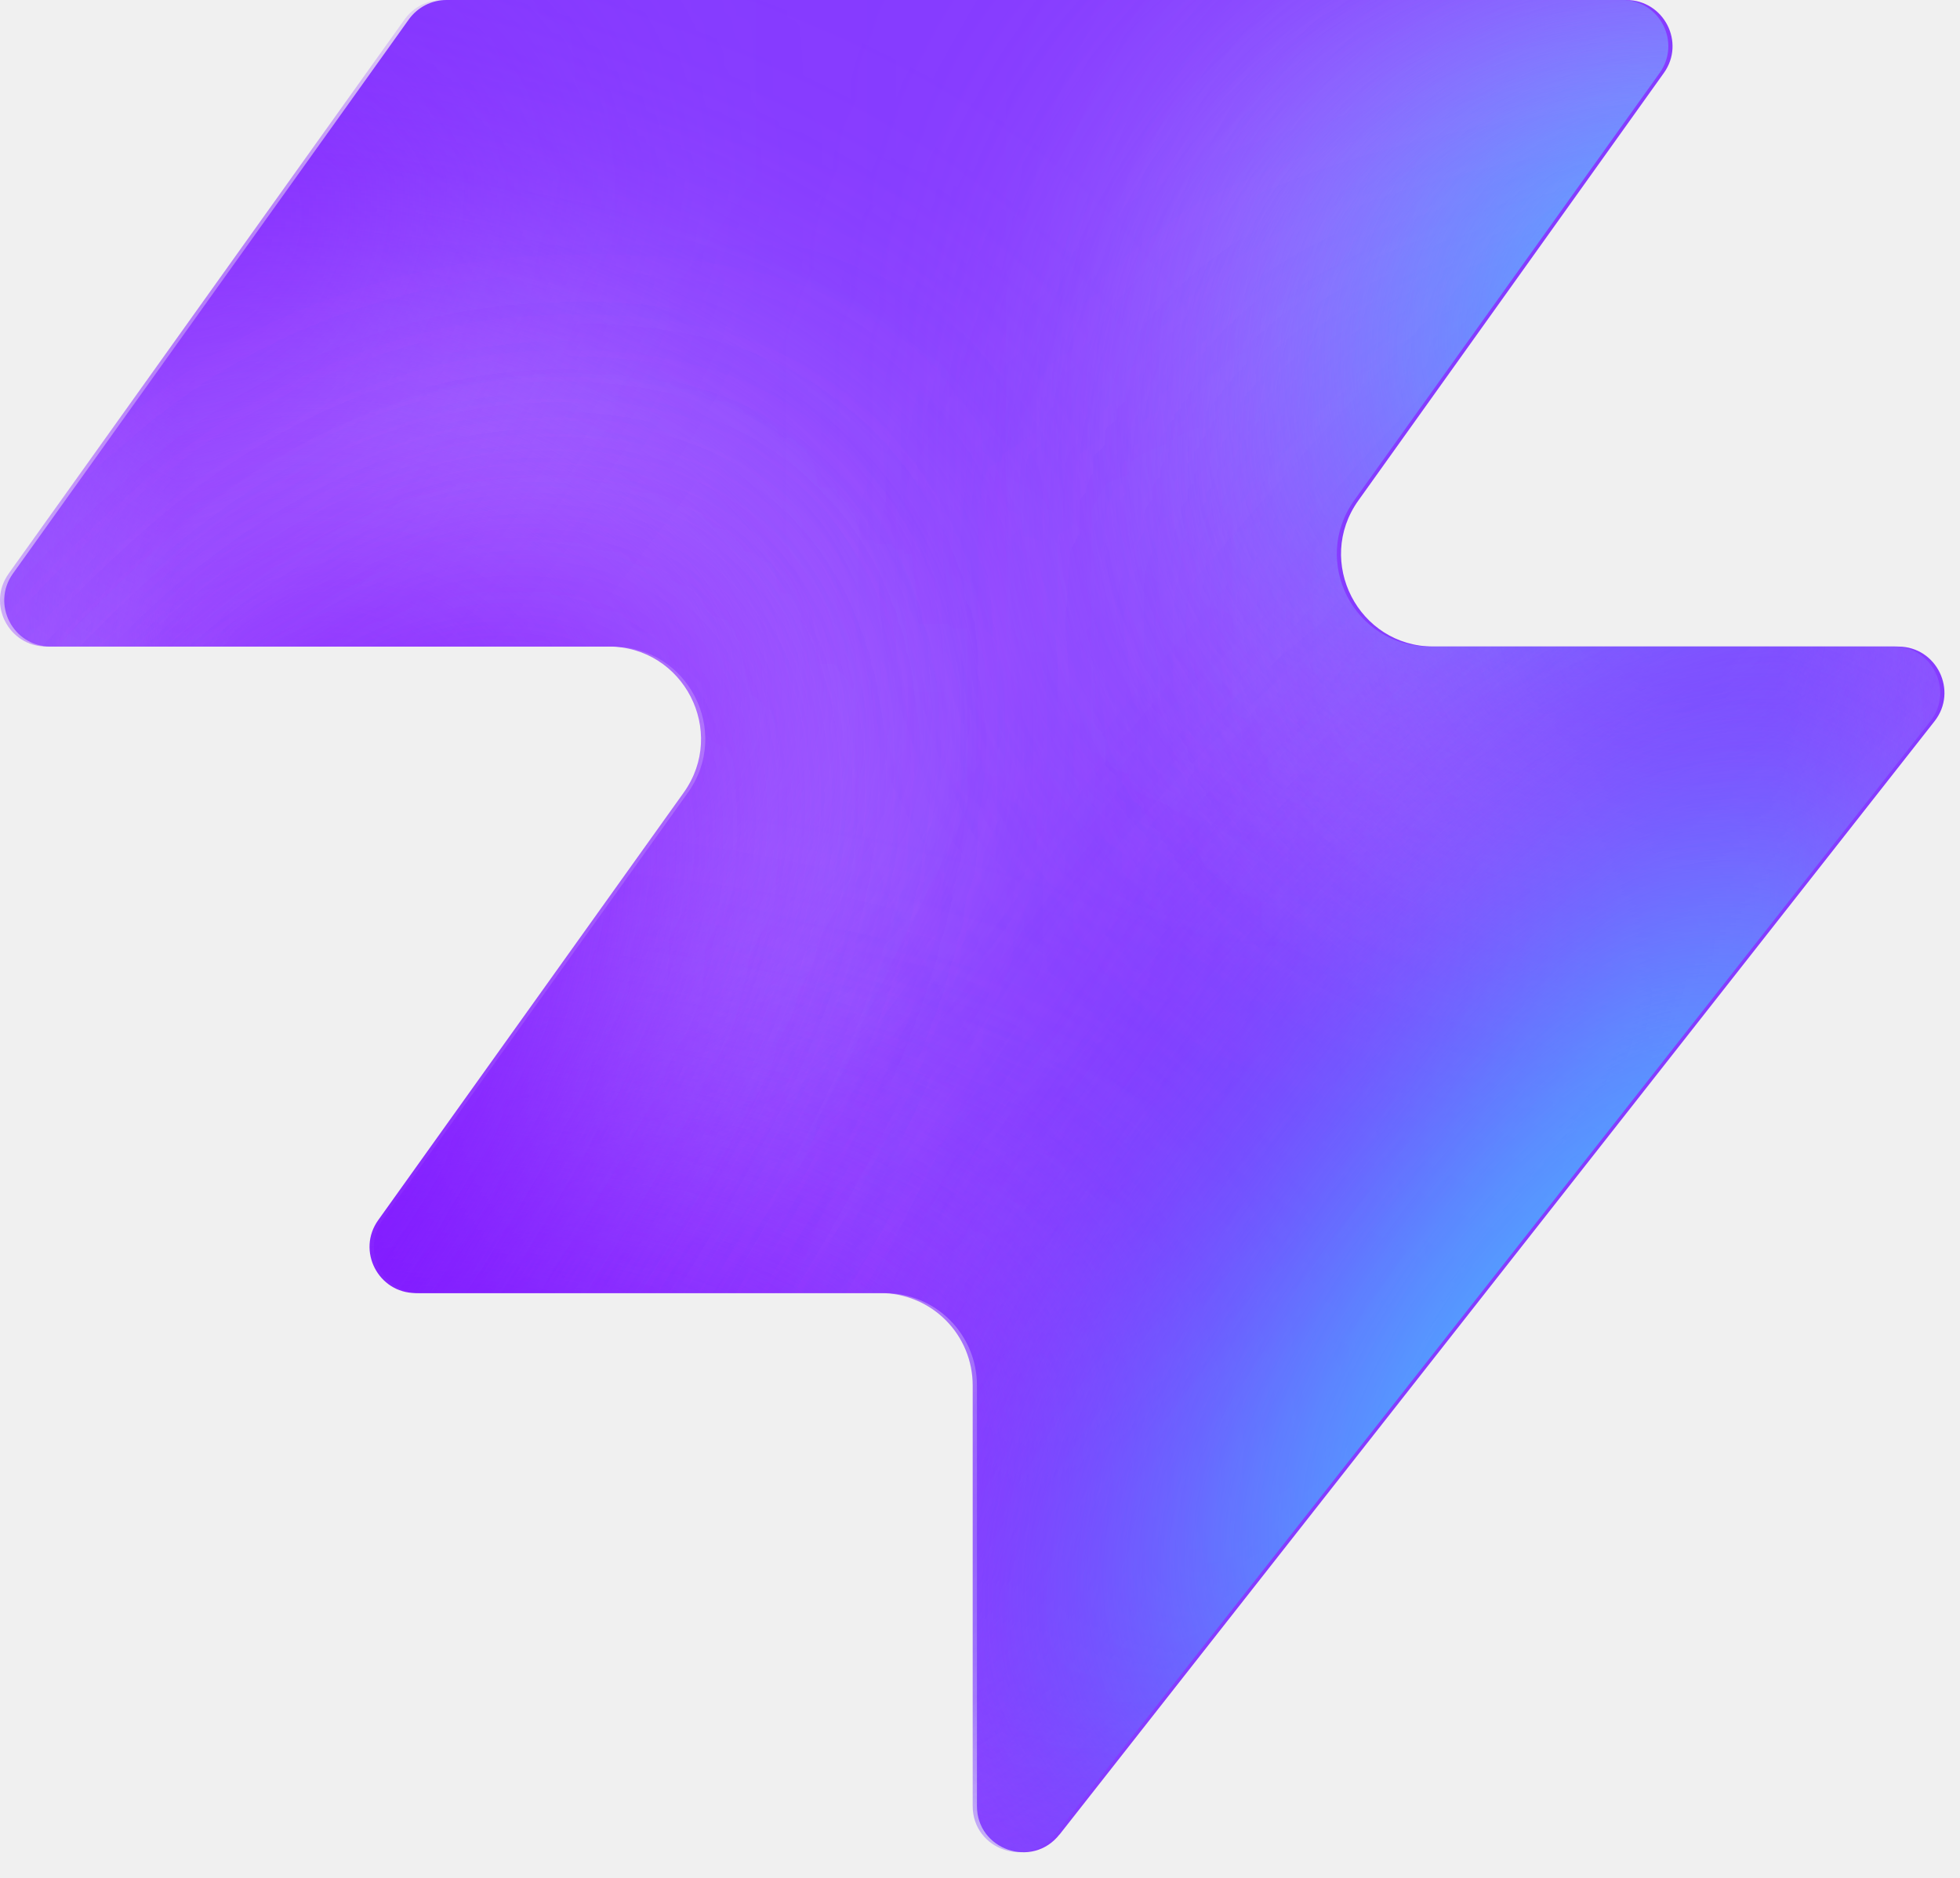
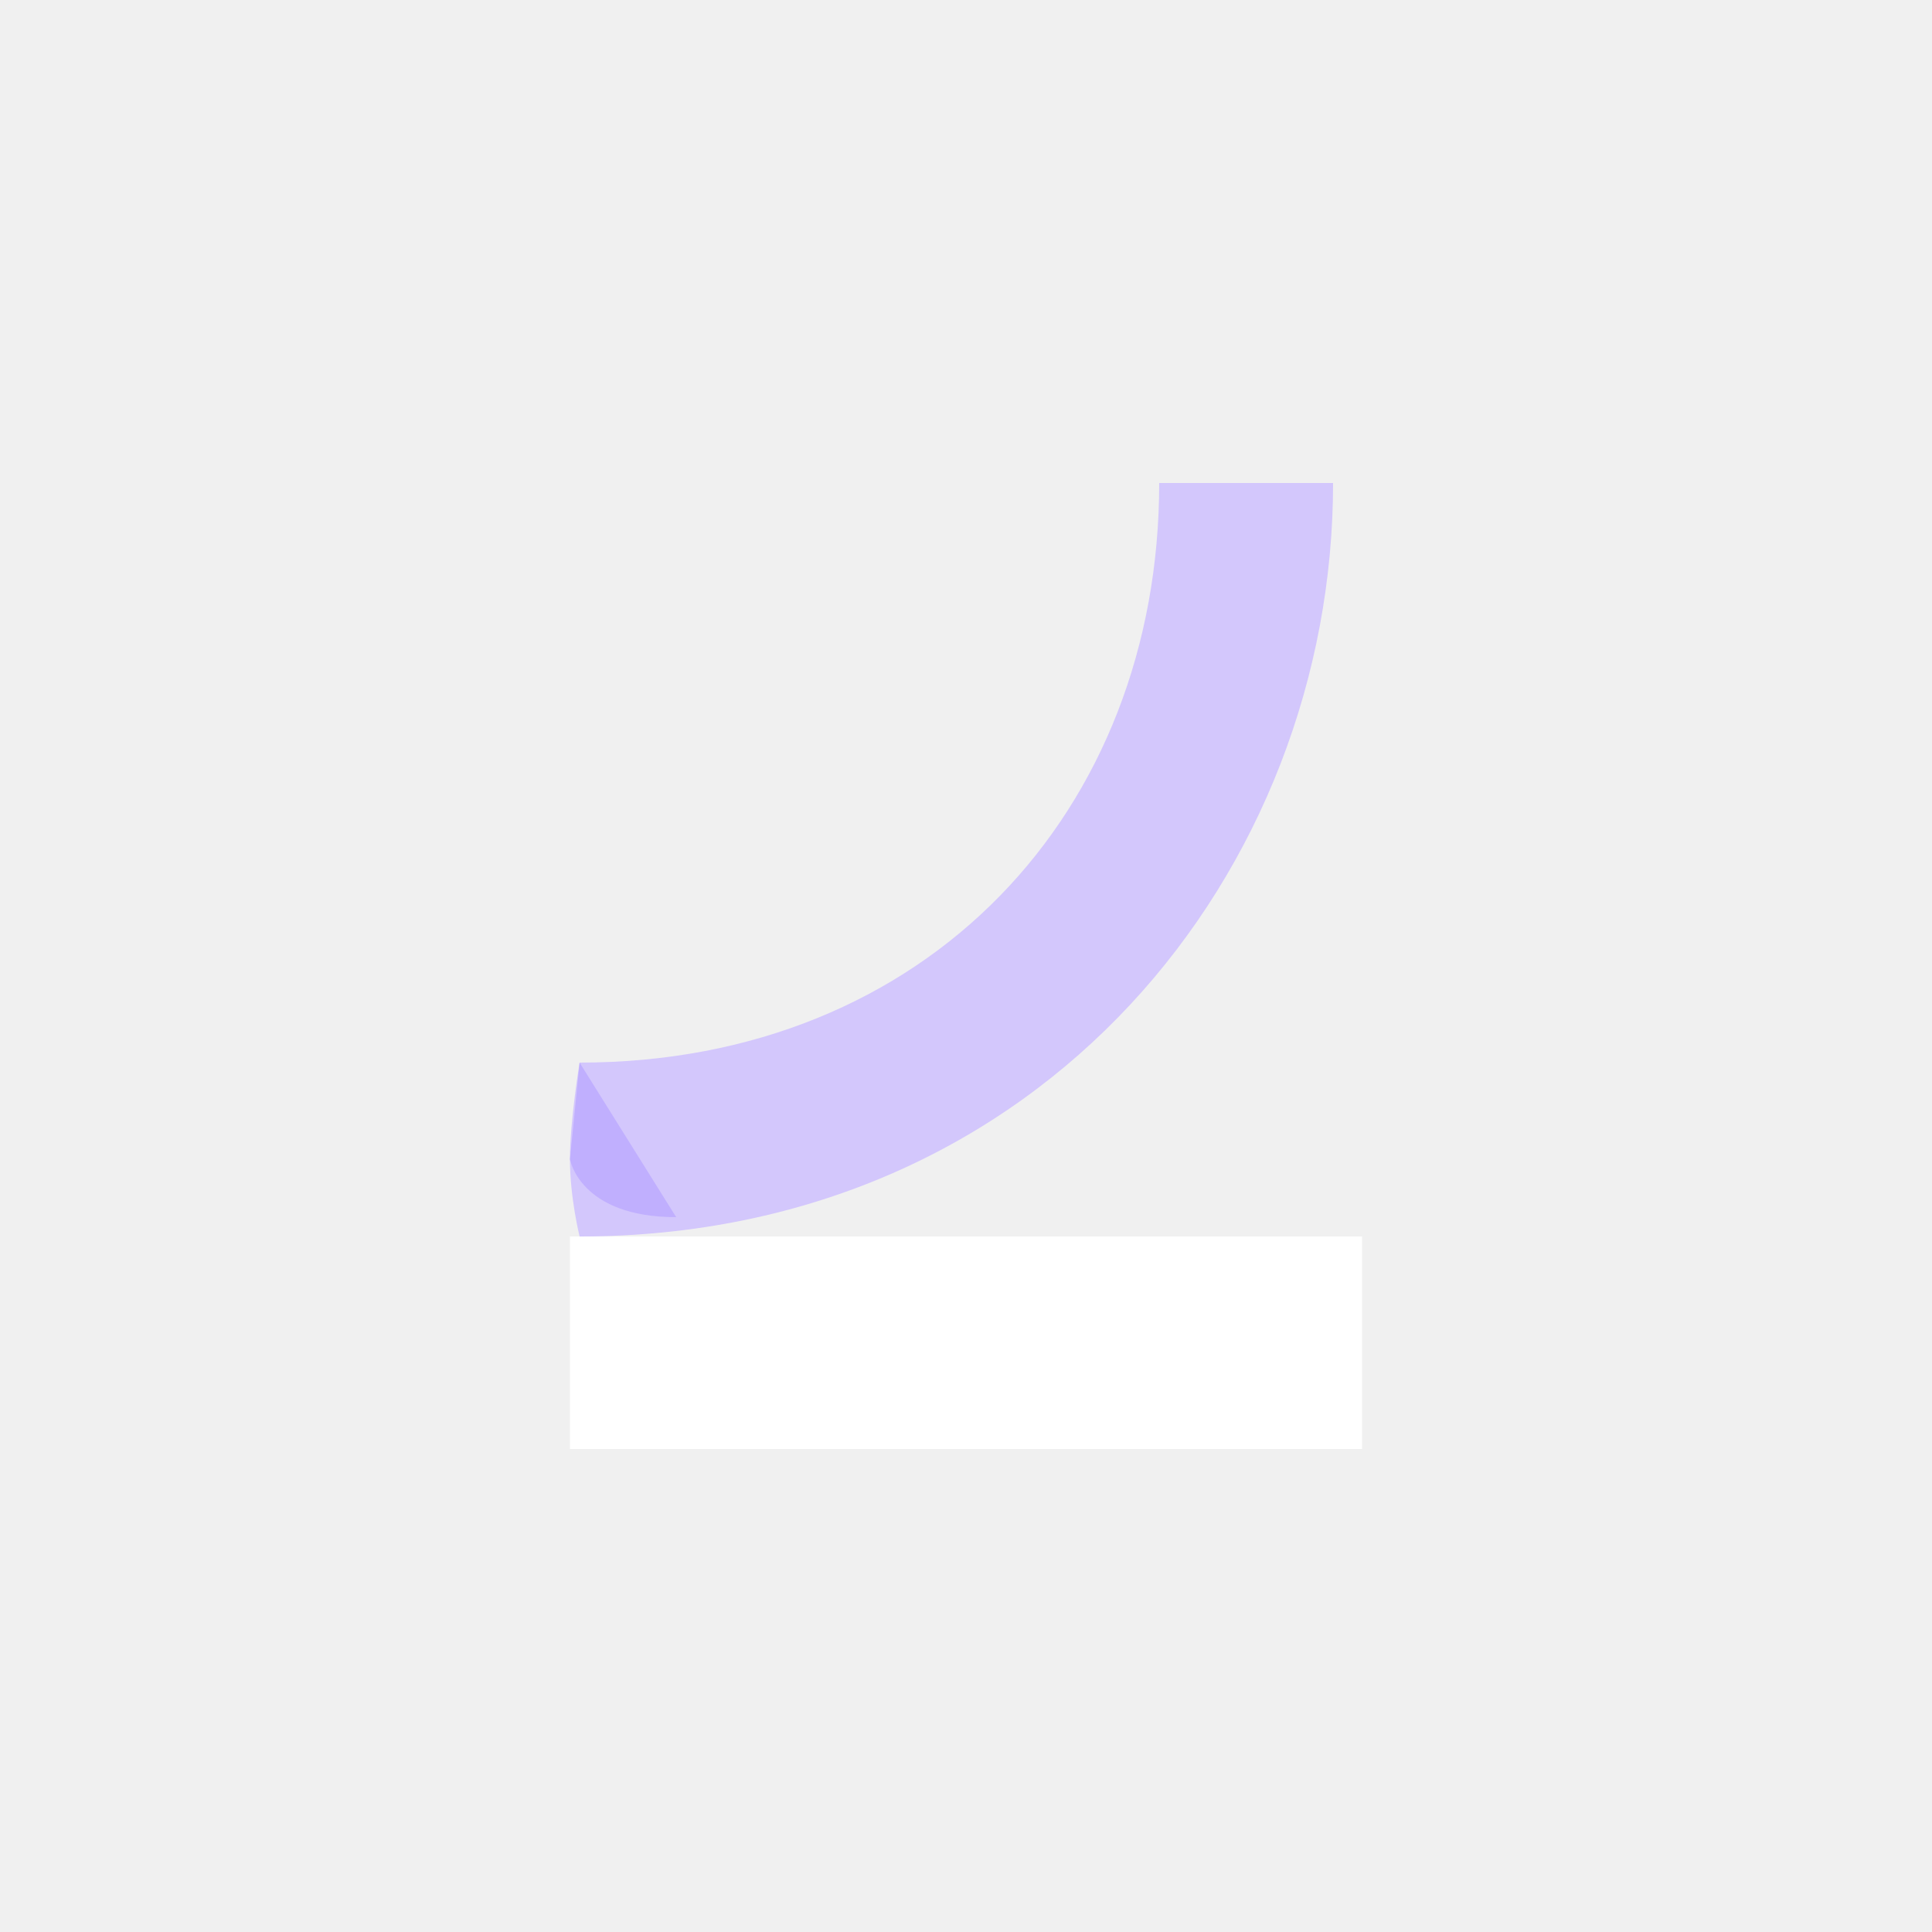
- <svg xmlns="http://www.w3.org/2000/svg" width="48" height="46" fill="none" viewBox="0 0 48 46">
-   <path fill="#863bff" d="M25.946 44.938c-.664.845-2.021.375-2.021-.698V33.937a2.26 2.26 0 0 0-2.262-2.262H10.287c-.92 0-1.456-1.04-.92-1.788l7.48-10.471c1.07-1.497 0-3.578-1.842-3.578H1.237c-.92 0-1.456-1.04-.92-1.788L10.013.474c.214-.297.556-.474.92-.474h28.894c.92 0 1.456 1.04.92 1.788l-7.48 10.471c-1.07 1.498 0 3.579 1.842 3.579h11.377c.943 0 1.473 1.088.89 1.83L25.947 44.94z" style="fill:#863bff;fill:color(display-p3 .525 .23 1);fill-opacity:1" />
-   <mask id="a" width="48" height="46" x="0" y="0" maskUnits="userSpaceOnUse" style="mask-type:alpha">
-     <path fill="#000" d="M25.842 44.938c-.664.844-2.021.375-2.021-.698V33.937a2.26 2.26 0 0 0-2.262-2.262H10.183c-.92 0-1.456-1.04-.92-1.788l7.48-10.471c1.07-1.498 0-3.579-1.842-3.579H1.133c-.92 0-1.456-1.04-.92-1.787L9.91.473c.214-.297.556-.474.92-.474h28.894c.92 0 1.456 1.04.92 1.788l-7.48 10.471c-1.07 1.498 0 3.578 1.842 3.578h11.377c.943 0 1.473 1.088.89 1.832L25.843 44.94z" style="fill:#000;fill-opacity:1" />
-   </mask>
-   <g mask="url(#a)">
-     <g filter="url(#b)">
-       <ellipse cx="5.508" cy="14.704" fill="#ede6ff" rx="5.508" ry="14.704" style="fill:#ede6ff;fill:color(display-p3 .927 .903 1);fill-opacity:1" transform="matrix(.00324 1 1 -.00324 -4.47 31.516)" />
-     </g>
-     <g filter="url(#c)">
-       <ellipse cx="10.399" cy="29.851" fill="#ede6ff" rx="10.399" ry="29.851" style="fill:#ede6ff;fill:color(display-p3 .927 .903 1);fill-opacity:1" transform="matrix(.00324 1 1 -.00324 -39.328 7.883)" />
-     </g>
-     <g filter="url(#d)">
-       <ellipse cx="5.508" cy="30.487" fill="#7e14ff" rx="5.508" ry="30.487" style="fill:#7e14ff;fill:color(display-p3 .492 .077 1);fill-opacity:1" transform="rotate(89.814 -25.913 -14.639)scale(1 -1)" />
-     </g>
-     <g filter="url(#e)">
-       <ellipse cx="5.508" cy="30.599" fill="#7e14ff" rx="5.508" ry="30.599" style="fill:#7e14ff;fill:color(display-p3 .492 .077 1);fill-opacity:1" transform="rotate(89.814 -32.644 -3.334)scale(1 -1)" />
-     </g>
-     <g filter="url(#f)">
-       <ellipse cx="5.508" cy="30.599" fill="#7e14ff" rx="5.508" ry="30.599" style="fill:#7e14ff;fill:color(display-p3 .492 .077 1);fill-opacity:1" transform="matrix(.00324 1 1 -.00324 -34.34 30.47)" />
-     </g>
-     <g filter="url(#g)">
-       <ellipse cx="14.072" cy="22.078" fill="#ede6ff" rx="14.072" ry="22.078" style="fill:#ede6ff;fill:color(display-p3 .927 .903 1);fill-opacity:1" transform="rotate(93.35 24.506 48.493)scale(-1 1)" />
-     </g>
-     <g filter="url(#h)">
-       <ellipse cx="3.47" cy="21.501" fill="#7e14ff" rx="3.47" ry="21.501" style="fill:#7e14ff;fill:color(display-p3 .492 .077 1);fill-opacity:1" transform="rotate(89.009 28.708 47.59)scale(-1 1)" />
-     </g>
-     <g filter="url(#i)">
-       <ellipse cx="3.47" cy="21.501" fill="#7e14ff" rx="3.47" ry="21.501" style="fill:#7e14ff;fill:color(display-p3 .492 .077 1);fill-opacity:1" transform="rotate(89.009 28.708 47.59)scale(-1 1)" />
-     </g>
-     <g filter="url(#j)">
-       <ellipse cx=".387" cy="8.972" fill="#7e14ff" rx="4.407" ry="29.108" style="fill:#7e14ff;fill:color(display-p3 .492 .077 1);fill-opacity:1" transform="rotate(39.51 .387 8.972)" />
-     </g>
-     <g filter="url(#k)">
-       <ellipse cx="47.523" cy="-6.092" fill="#7e14ff" rx="4.407" ry="29.108" style="fill:#7e14ff;fill:color(display-p3 .492 .077 1);fill-opacity:1" transform="rotate(37.892 47.523 -6.092)" />
-     </g>
-     <g filter="url(#l)">
-       <ellipse cx="41.412" cy="6.333" fill="#47bfff" rx="5.971" ry="9.665" style="fill:#47bfff;fill:color(display-p3 .28 .748 1);fill-opacity:1" transform="rotate(37.892 41.412 6.333)" />
-     </g>
-     <g filter="url(#m)">
-       <ellipse cx="-1.879" cy="38.332" fill="#7e14ff" rx="4.407" ry="29.108" style="fill:#7e14ff;fill:color(display-p3 .492 .077 1);fill-opacity:1" transform="rotate(37.892 -1.88 38.332)" />
-     </g>
-     <g filter="url(#n)">
-       <ellipse cx="-1.879" cy="38.332" fill="#7e14ff" rx="4.407" ry="29.108" style="fill:#7e14ff;fill:color(display-p3 .492 .077 1);fill-opacity:1" transform="rotate(37.892 -1.88 38.332)" />
-     </g>
-     <g filter="url(#o)">
-       <ellipse cx="35.651" cy="29.907" fill="#7e14ff" rx="4.407" ry="29.108" style="fill:#7e14ff;fill:color(display-p3 .492 .077 1);fill-opacity:1" transform="rotate(37.892 35.651 29.907)" />
-     </g>
-     <g filter="url(#p)">
-       <ellipse cx="38.418" cy="32.4" fill="#47bfff" rx="5.971" ry="15.297" style="fill:#47bfff;fill:color(display-p3 .28 .748 1);fill-opacity:1" transform="rotate(37.892 38.418 32.4)" />
-     </g>
-   </g>
-   <defs>
-     <filter id="b" width="60.045" height="41.654" x="-19.77" y="16.149" color-interpolation-filters="sRGB" filterUnits="userSpaceOnUse">
-       <feFlood flood-opacity="0" result="BackgroundImageFix" />
-       <feBlend in="SourceGraphic" in2="BackgroundImageFix" result="shape" />
-       <feGaussianBlur result="effect1_foregroundBlur_2002_17158" stdDeviation="7.659" />
-     </filter>
-     <filter id="c" width="90.34" height="51.437" x="-54.613" y="-7.533" color-interpolation-filters="sRGB" filterUnits="userSpaceOnUse">
-       <feFlood flood-opacity="0" result="BackgroundImageFix" />
-       <feBlend in="SourceGraphic" in2="BackgroundImageFix" result="shape" />
-       <feGaussianBlur result="effect1_foregroundBlur_2002_17158" stdDeviation="7.659" />
-     </filter>
-     <filter id="d" width="79.355" height="29.4" x="-49.64" y="2.03" color-interpolation-filters="sRGB" filterUnits="userSpaceOnUse">
-       <feFlood flood-opacity="0" result="BackgroundImageFix" />
-       <feBlend in="SourceGraphic" in2="BackgroundImageFix" result="shape" />
-       <feGaussianBlur result="effect1_foregroundBlur_2002_17158" stdDeviation="4.596" />
-     </filter>
-     <filter id="e" width="79.579" height="29.4" x="-45.045" y="20.029" color-interpolation-filters="sRGB" filterUnits="userSpaceOnUse">
-       <feFlood flood-opacity="0" result="BackgroundImageFix" />
-       <feBlend in="SourceGraphic" in2="BackgroundImageFix" result="shape" />
-       <feGaussianBlur result="effect1_foregroundBlur_2002_17158" stdDeviation="4.596" />
-     </filter>
-     <filter id="f" width="79.579" height="29.4" x="-43.513" y="21.178" color-interpolation-filters="sRGB" filterUnits="userSpaceOnUse">
-       <feFlood flood-opacity="0" result="BackgroundImageFix" />
-       <feBlend in="SourceGraphic" in2="BackgroundImageFix" result="shape" />
-       <feGaussianBlur result="effect1_foregroundBlur_2002_17158" stdDeviation="4.596" />
-     </filter>
-     <filter id="g" width="74.749" height="58.852" x="15.756" y="-17.901" color-interpolation-filters="sRGB" filterUnits="userSpaceOnUse">
-       <feFlood flood-opacity="0" result="BackgroundImageFix" />
-       <feBlend in="SourceGraphic" in2="BackgroundImageFix" result="shape" />
-       <feGaussianBlur result="effect1_foregroundBlur_2002_17158" stdDeviation="7.659" />
-     </filter>
-     <filter id="h" width="61.377" height="25.362" x="23.548" y="2.284" color-interpolation-filters="sRGB" filterUnits="userSpaceOnUse">
-       <feFlood flood-opacity="0" result="BackgroundImageFix" />
-       <feBlend in="SourceGraphic" in2="BackgroundImageFix" result="shape" />
-       <feGaussianBlur result="effect1_foregroundBlur_2002_17158" stdDeviation="4.596" />
-     </filter>
-     <filter id="i" width="61.377" height="25.362" x="23.548" y="2.284" color-interpolation-filters="sRGB" filterUnits="userSpaceOnUse">
-       <feFlood flood-opacity="0" result="BackgroundImageFix" />
-       <feBlend in="SourceGraphic" in2="BackgroundImageFix" result="shape" />
-       <feGaussianBlur result="effect1_foregroundBlur_2002_17158" stdDeviation="4.596" />
-     </filter>
-     <filter id="j" width="56.045" height="63.649" x="-27.636" y="-22.853" color-interpolation-filters="sRGB" filterUnits="userSpaceOnUse">
-       <feFlood flood-opacity="0" result="BackgroundImageFix" />
-       <feBlend in="SourceGraphic" in2="BackgroundImageFix" result="shape" />
-       <feGaussianBlur result="effect1_foregroundBlur_2002_17158" stdDeviation="4.596" />
-     </filter>
-     <filter id="k" width="54.814" height="64.646" x="20.116" y="-38.415" color-interpolation-filters="sRGB" filterUnits="userSpaceOnUse">
-       <feFlood flood-opacity="0" result="BackgroundImageFix" />
-       <feBlend in="SourceGraphic" in2="BackgroundImageFix" result="shape" />
-       <feGaussianBlur result="effect1_foregroundBlur_2002_17158" stdDeviation="4.596" />
-     </filter>
-     <filter id="l" width="33.541" height="35.313" x="24.641" y="-11.323" color-interpolation-filters="sRGB" filterUnits="userSpaceOnUse">
-       <feFlood flood-opacity="0" result="BackgroundImageFix" />
-       <feBlend in="SourceGraphic" in2="BackgroundImageFix" result="shape" />
-       <feGaussianBlur result="effect1_foregroundBlur_2002_17158" stdDeviation="4.596" />
-     </filter>
-     <filter id="m" width="54.814" height="64.646" x="-29.286" y="6.009" color-interpolation-filters="sRGB" filterUnits="userSpaceOnUse">
-       <feFlood flood-opacity="0" result="BackgroundImageFix" />
-       <feBlend in="SourceGraphic" in2="BackgroundImageFix" result="shape" />
-       <feGaussianBlur result="effect1_foregroundBlur_2002_17158" stdDeviation="4.596" />
-     </filter>
-     <filter id="n" width="54.814" height="64.646" x="-29.286" y="6.009" color-interpolation-filters="sRGB" filterUnits="userSpaceOnUse">
-       <feFlood flood-opacity="0" result="BackgroundImageFix" />
-       <feBlend in="SourceGraphic" in2="BackgroundImageFix" result="shape" />
-       <feGaussianBlur result="effect1_foregroundBlur_2002_17158" stdDeviation="4.596" />
-     </filter>
-     <filter id="o" width="54.814" height="64.646" x="8.244" y="-2.416" color-interpolation-filters="sRGB" filterUnits="userSpaceOnUse">
-       <feFlood flood-opacity="0" result="BackgroundImageFix" />
-       <feBlend in="SourceGraphic" in2="BackgroundImageFix" result="shape" />
-       <feGaussianBlur result="effect1_foregroundBlur_2002_17158" stdDeviation="4.596" />
-     </filter>
-     <filter id="p" width="39.409" height="43.623" x="18.713" y="10.588" color-interpolation-filters="sRGB" filterUnits="userSpaceOnUse">
-       <feFlood flood-opacity="0" result="BackgroundImageFix" />
-       <feBlend in="SourceGraphic" in2="BackgroundImageFix" result="shape" />
-       <feGaussianBlur result="effect1_foregroundBlur_2002_17158" stdDeviation="4.596" />
-     </filter>
-   </defs>
+ <svg xmlns="http://www.w3.org/2000/svg" viewBox="0 0 100 100" fill="none">
+   <path d="M 60,25 C 60,42 48,55 30,55 C 30,55 29.5,58 29.5,60 C 29.5,62 30,64 30,64 C 54,64 69,45 69,25 Z" fill="#D3C7FC" />
+   <path d="M 30,55 L 29.5,60 C 29.5,60 30,63 35,63 L 30,55 Z" fill="#BCA9FF" opacity="0.8" />
+   <rect x="29.5" y="64" width="41" height="11" fill="#FFFFFF" />
</svg>
